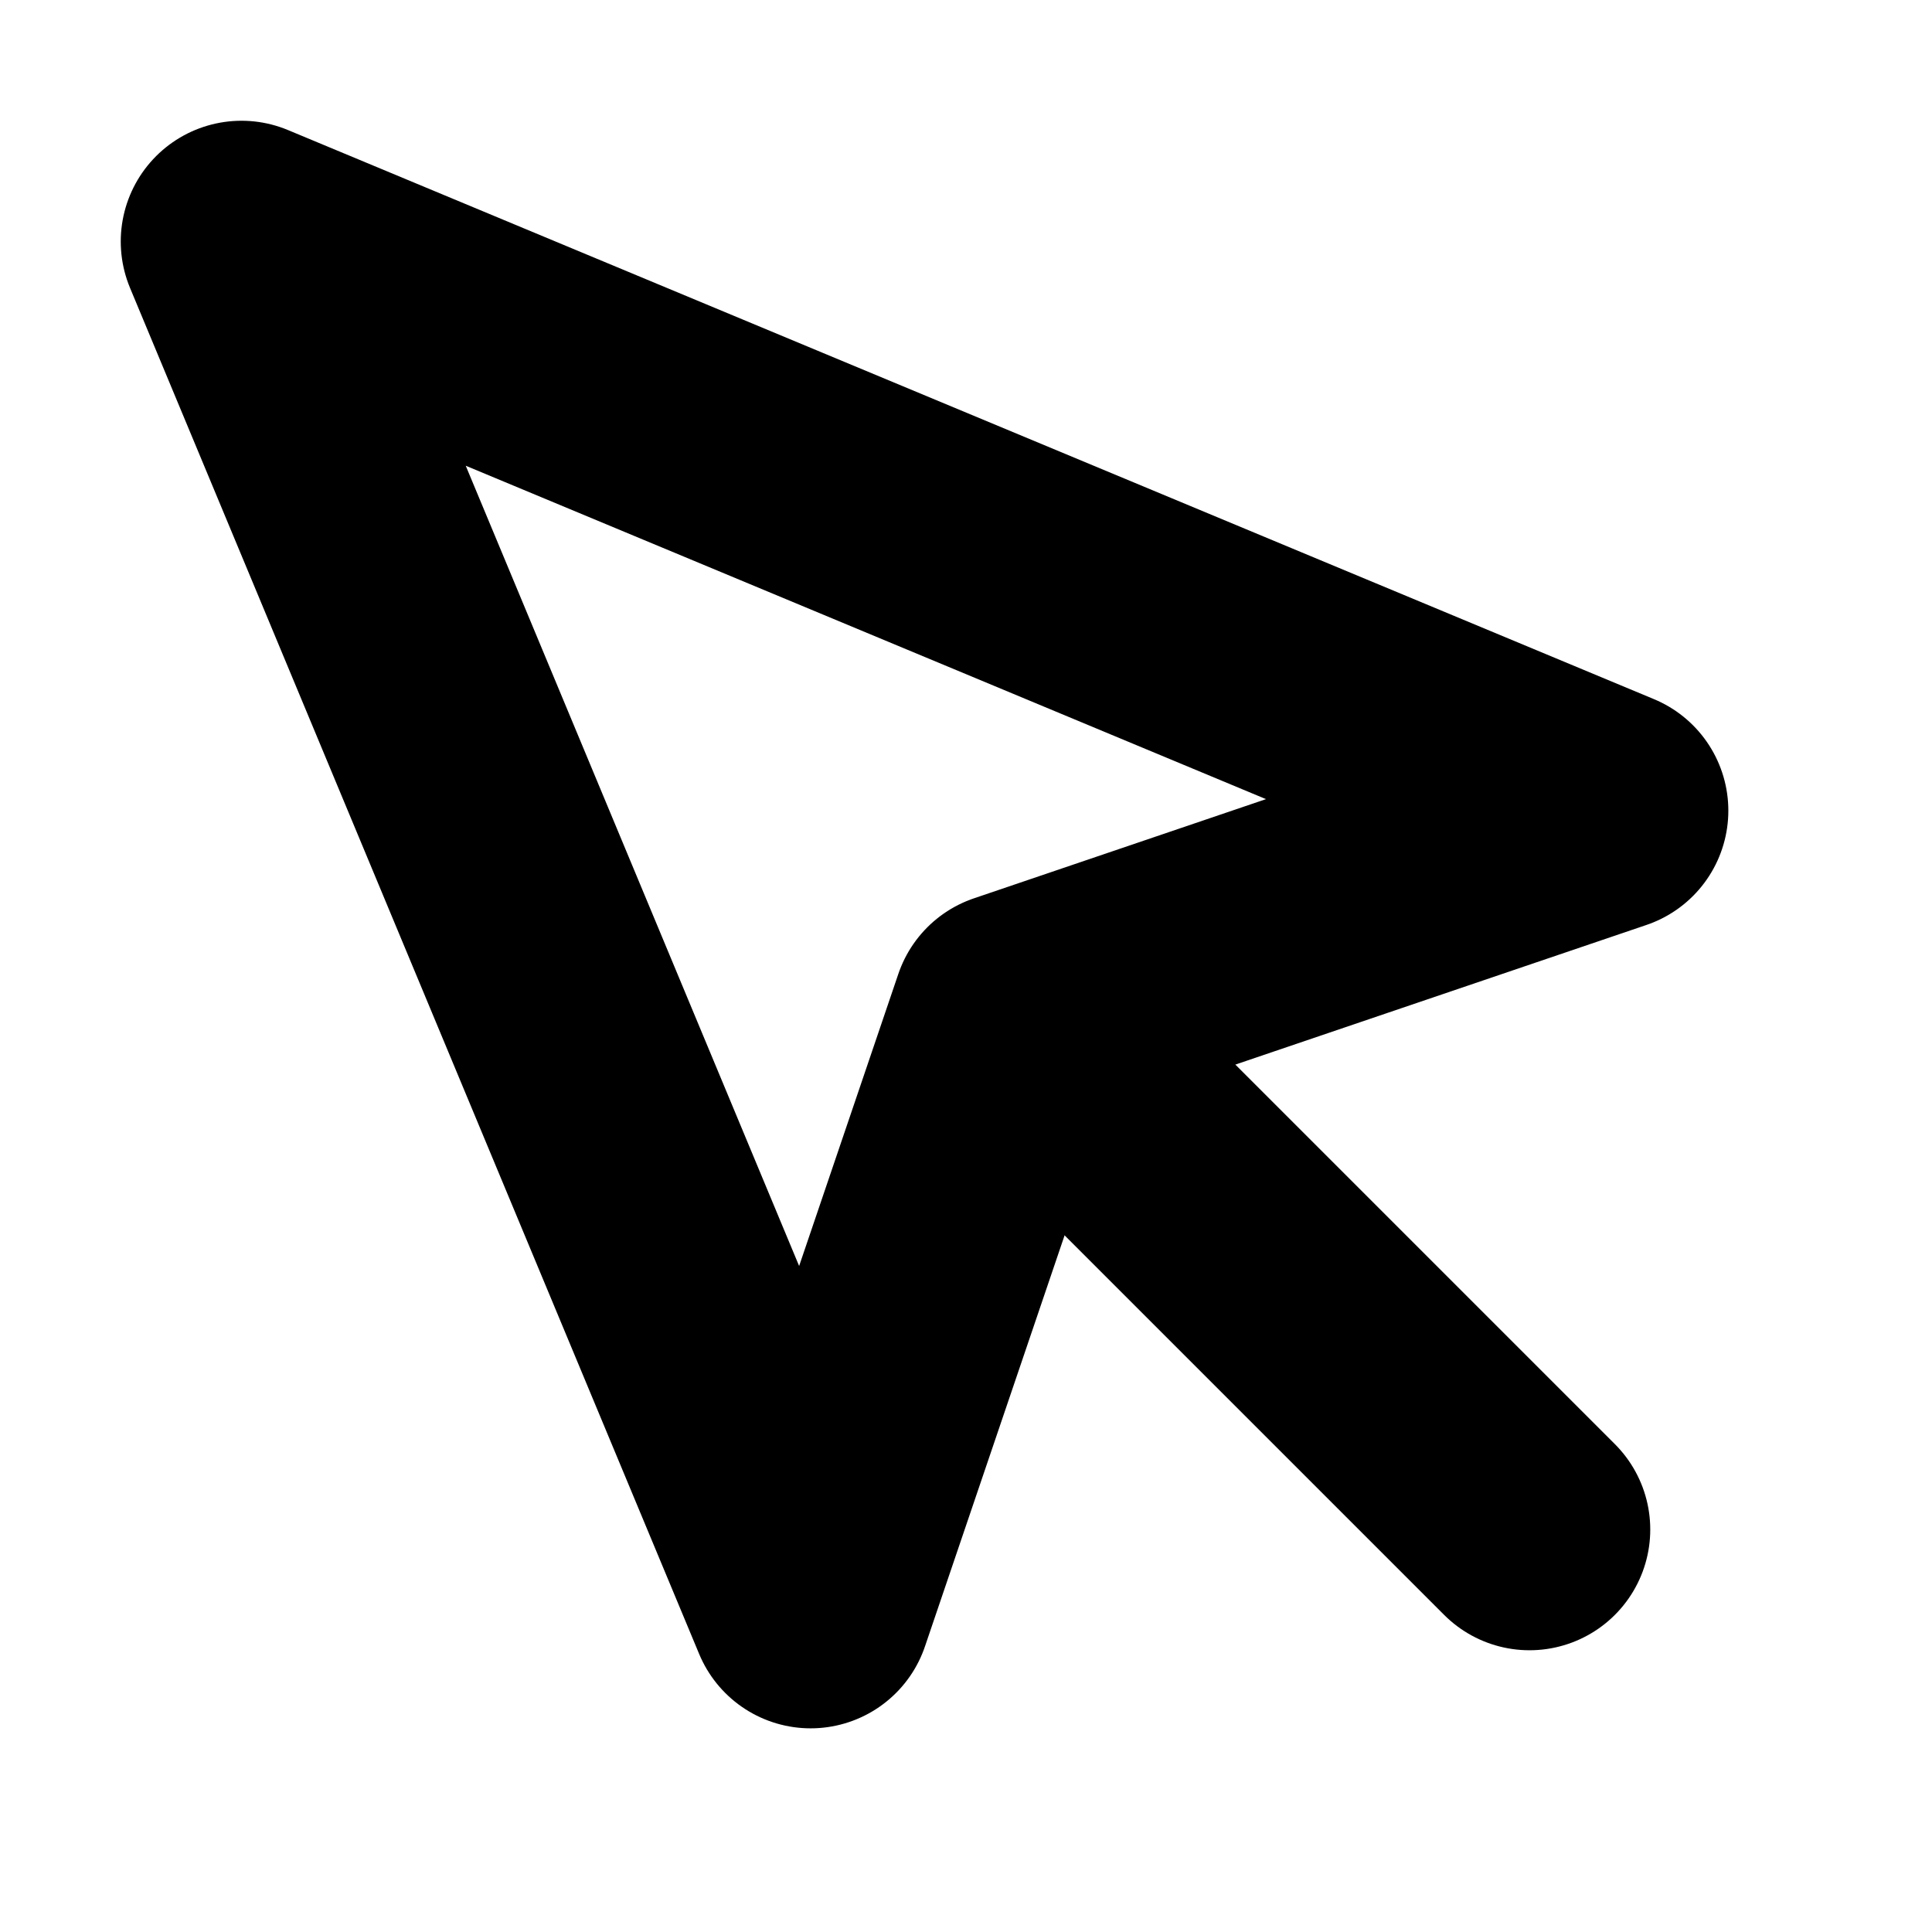
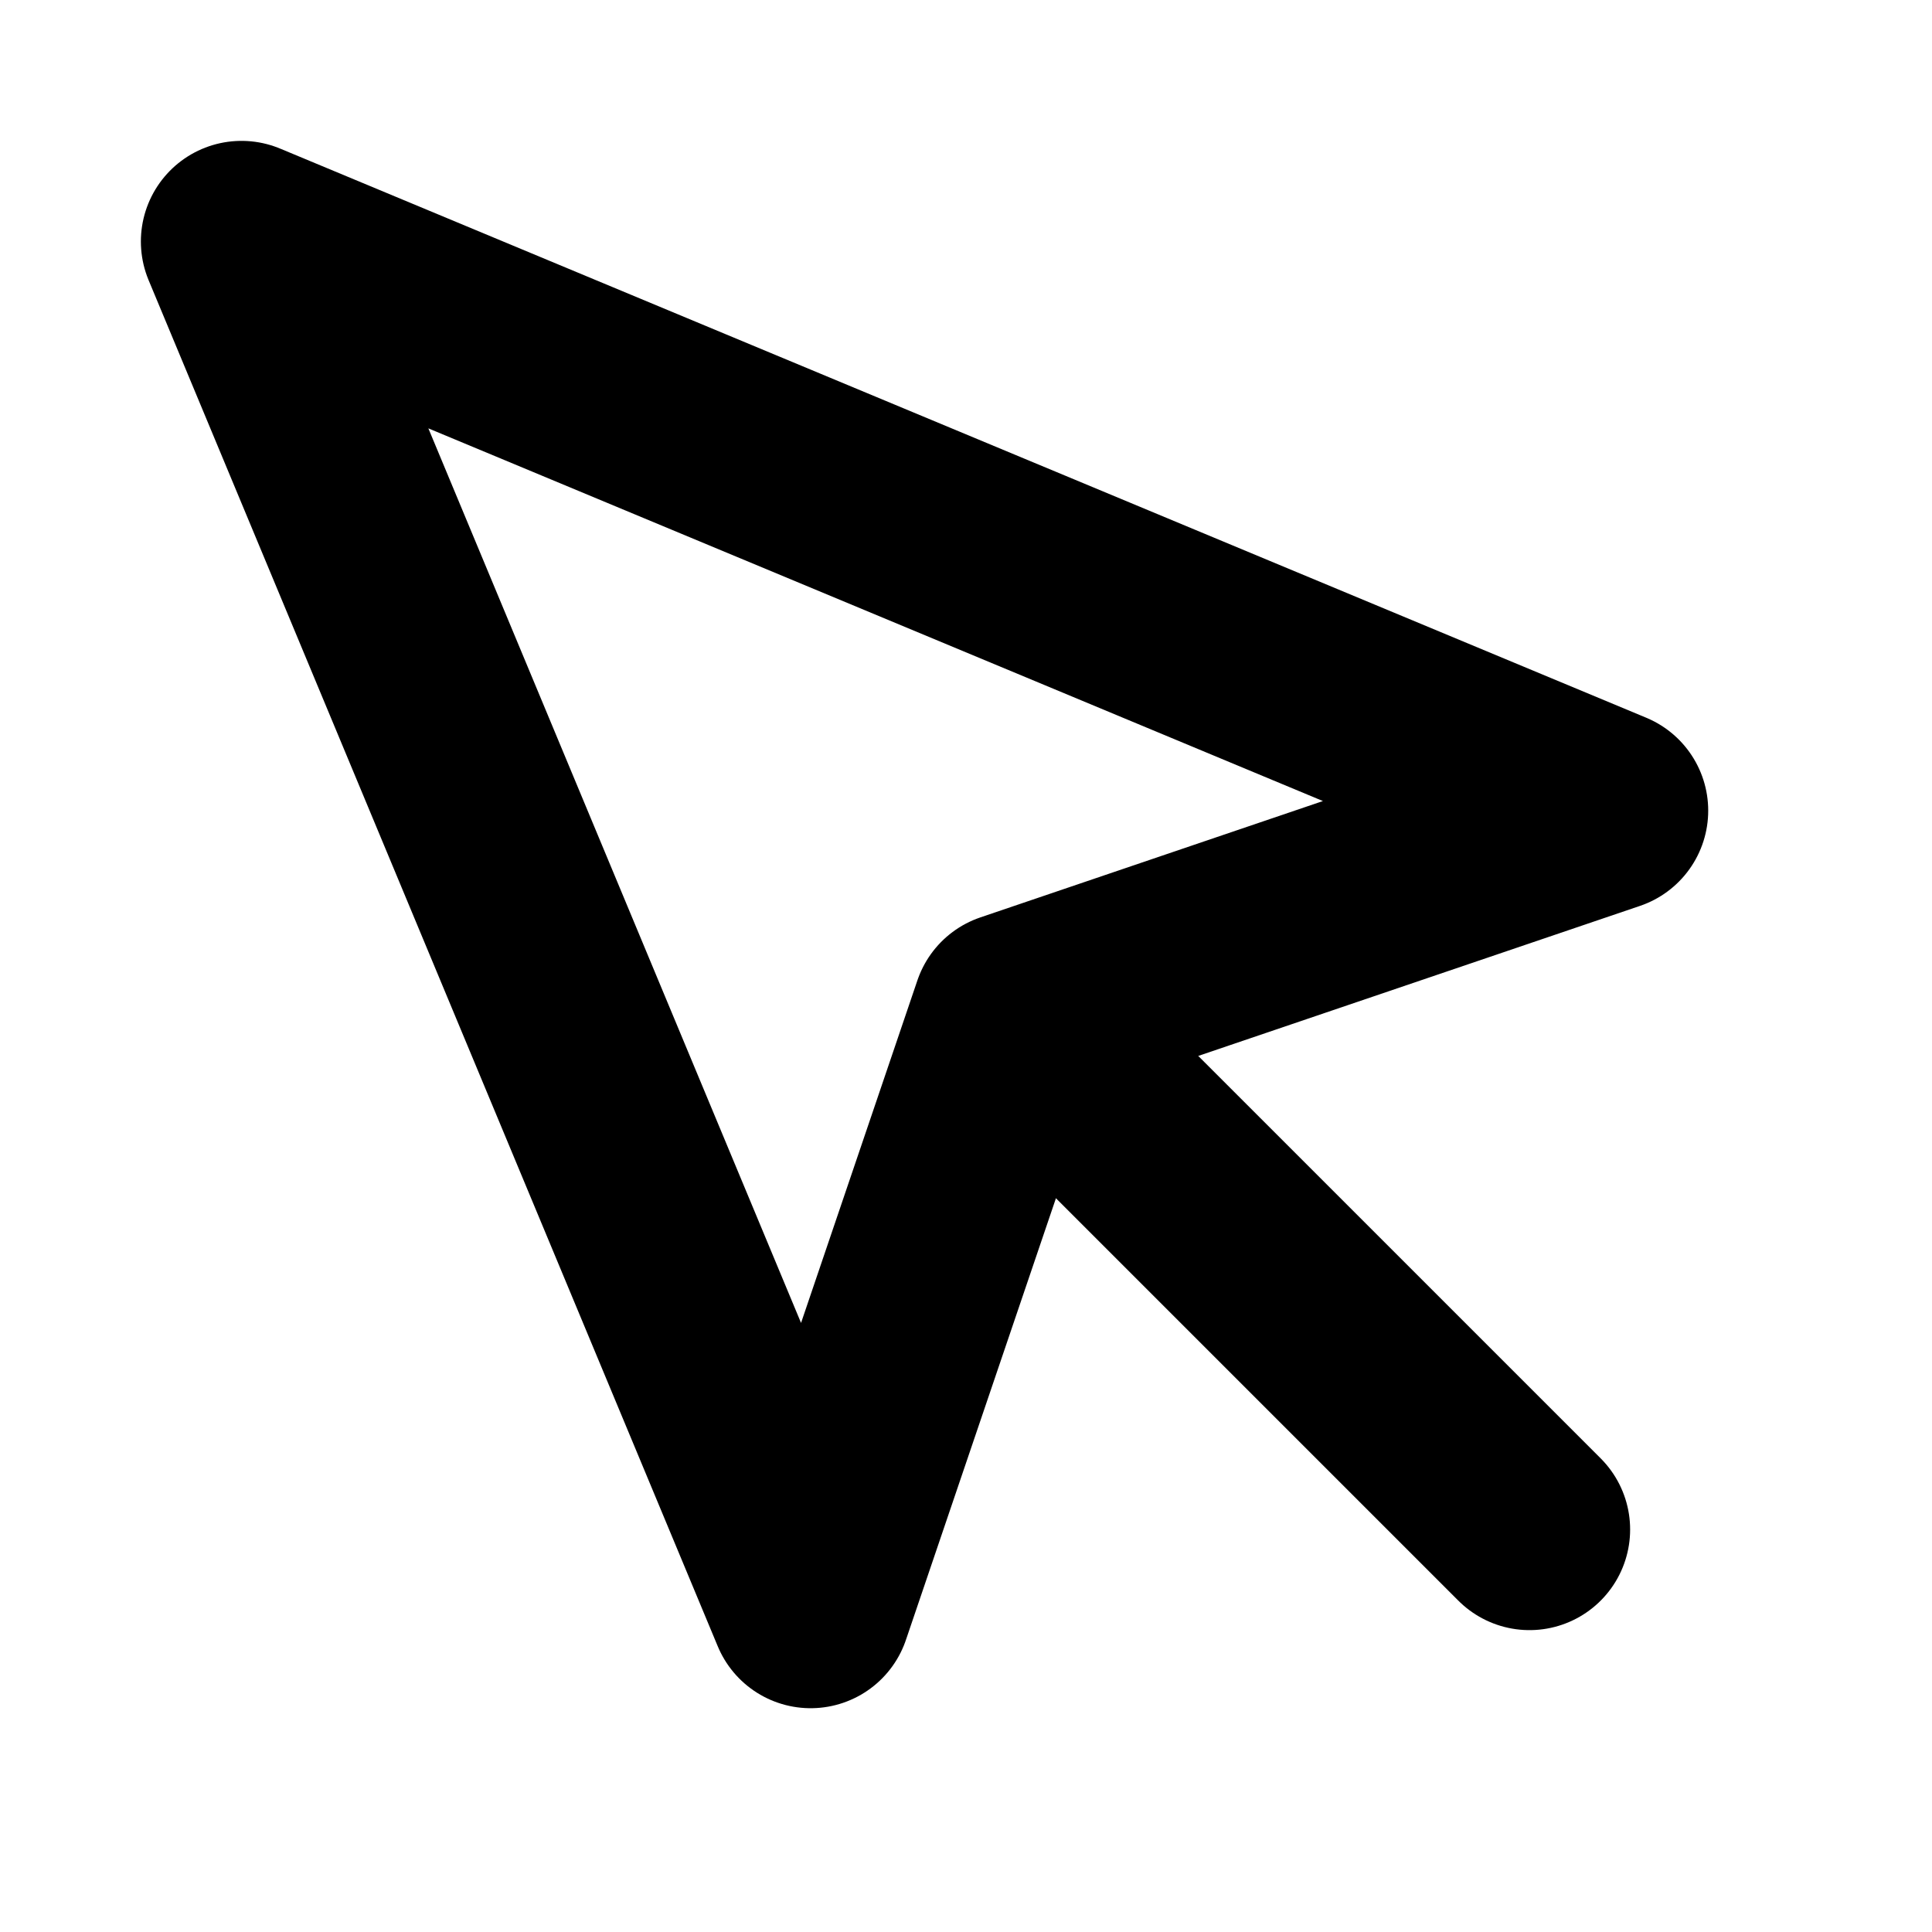
- <svg xmlns="http://www.w3.org/2000/svg" width="24" height="24" viewBox="0 0 24 24" fill="none" stroke="currentColor" stroke-width="3" stroke-linecap="round" stroke-linejoin="round">
+ <svg xmlns="http://www.w3.org/2000/svg" width="24" height="24" viewBox="0 0 24 24" fill="none" stroke="currentColor" stroke-width="2.5" stroke-linecap="round" stroke-linejoin="round">
  <path d="M3 3l7.07 16.97 2.51-7.39 7.39-2.51L3 3z" />
  <path d="M13 13l6 6" />
</svg>
